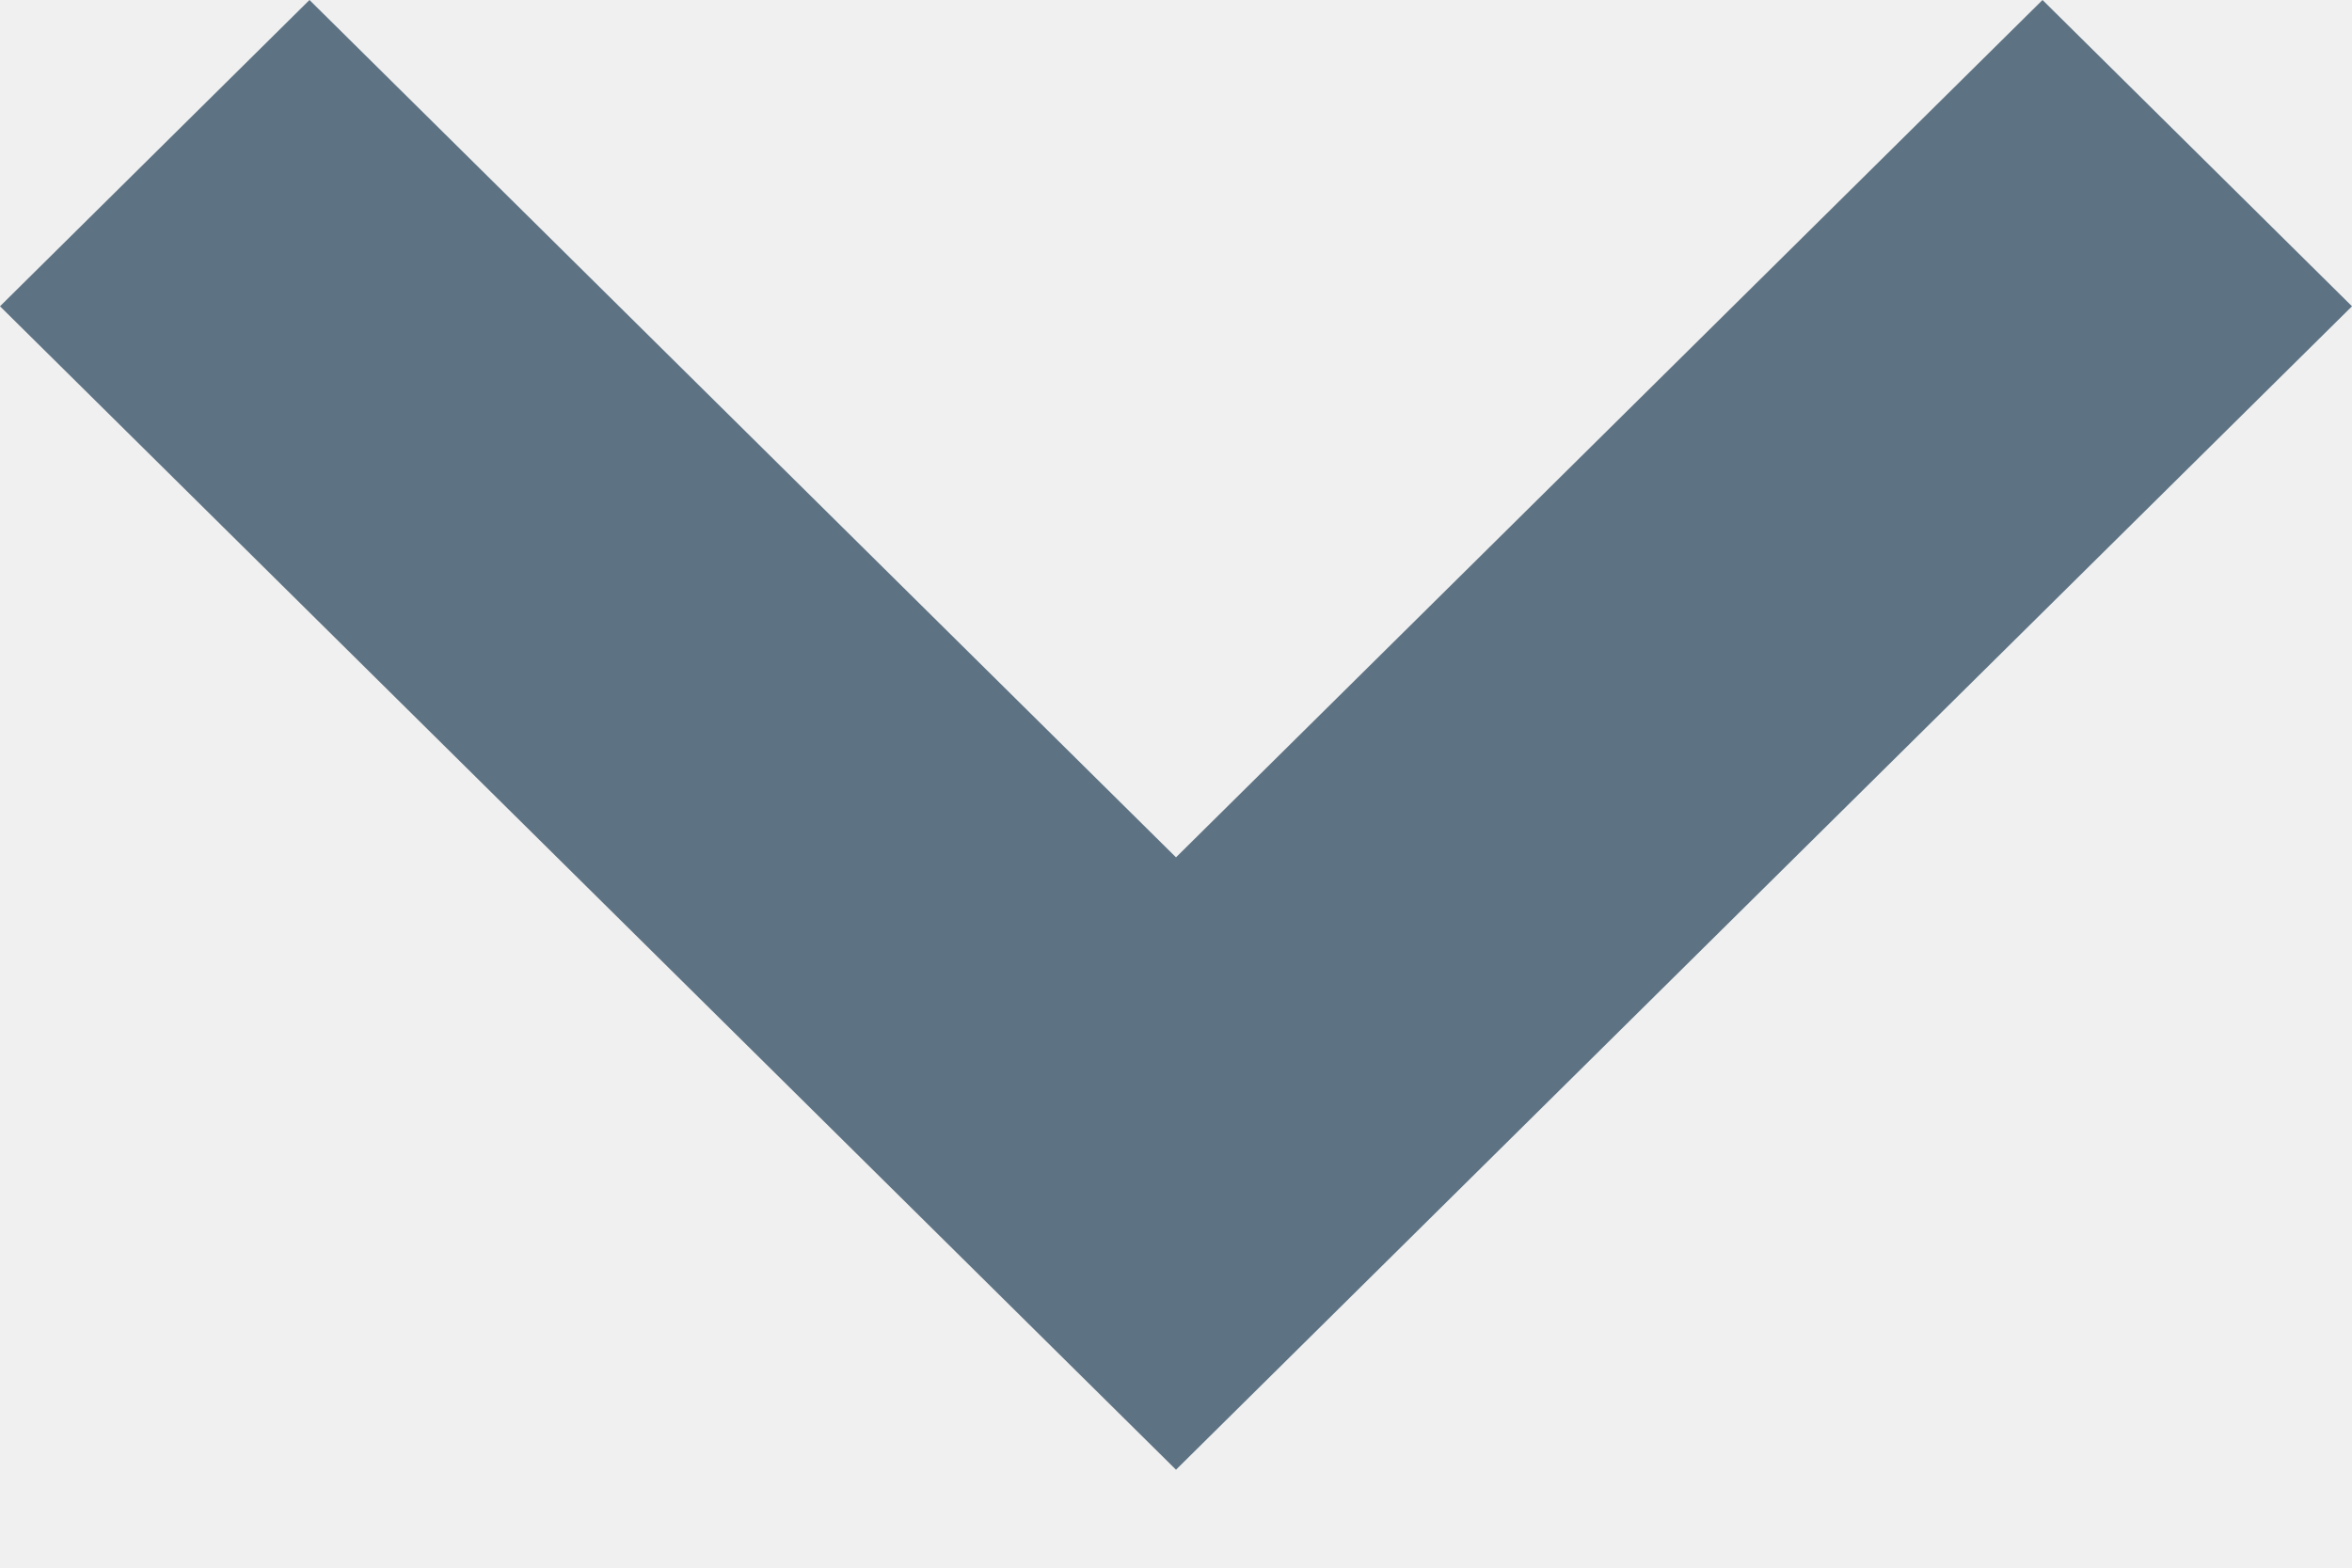
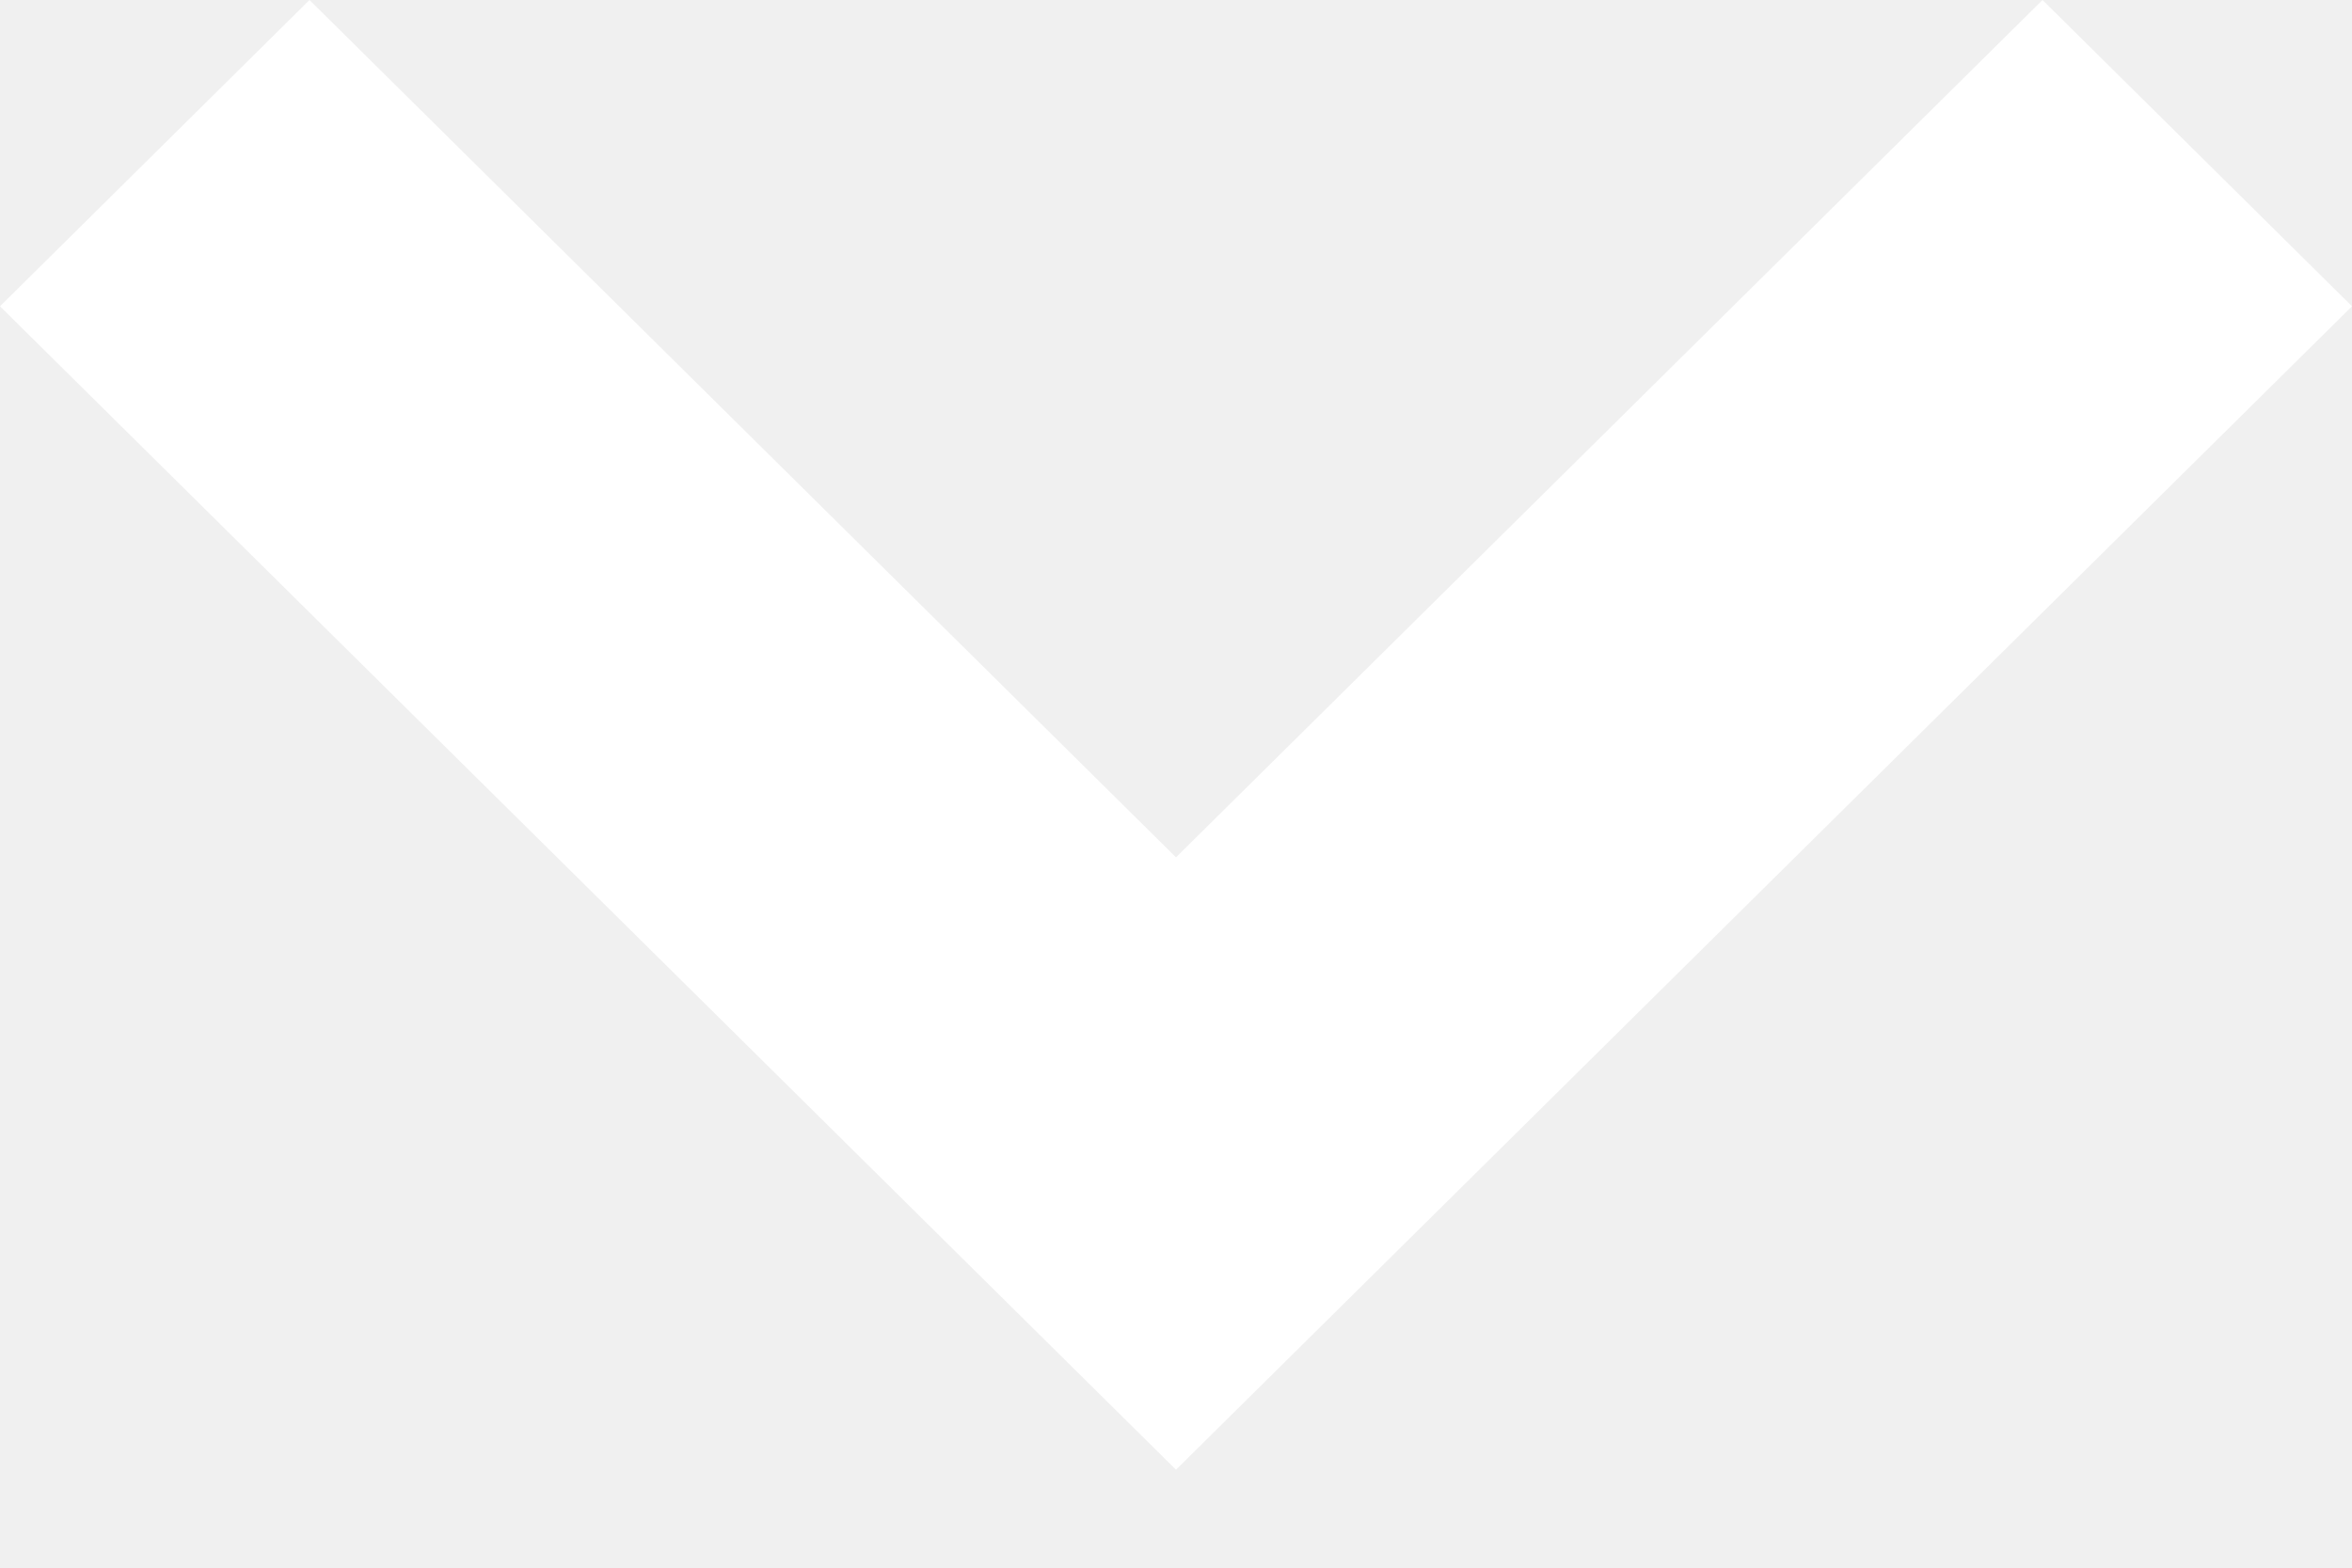
<svg xmlns="http://www.w3.org/2000/svg" width="12" height="8" viewBox="0 0 12 8" fill="none">
-   <path fill-rule="evenodd" clip-rule="evenodd" d="M6 4.375L10.421 -1.88296e-08L12 1.563L6 7.5L7.08033e-08 1.563L1.579 -1.24269e-07L6 4.375Z" fill="#5D7283" />
+   <path fill-rule="evenodd" clip-rule="evenodd" d="M6 4.375L10.421 -1.88296e-08L12 1.563L6 7.5L7.08033e-08 1.563L1.579 -1.24269e-07L6 4.375Z" fill="white" />
</svg>
